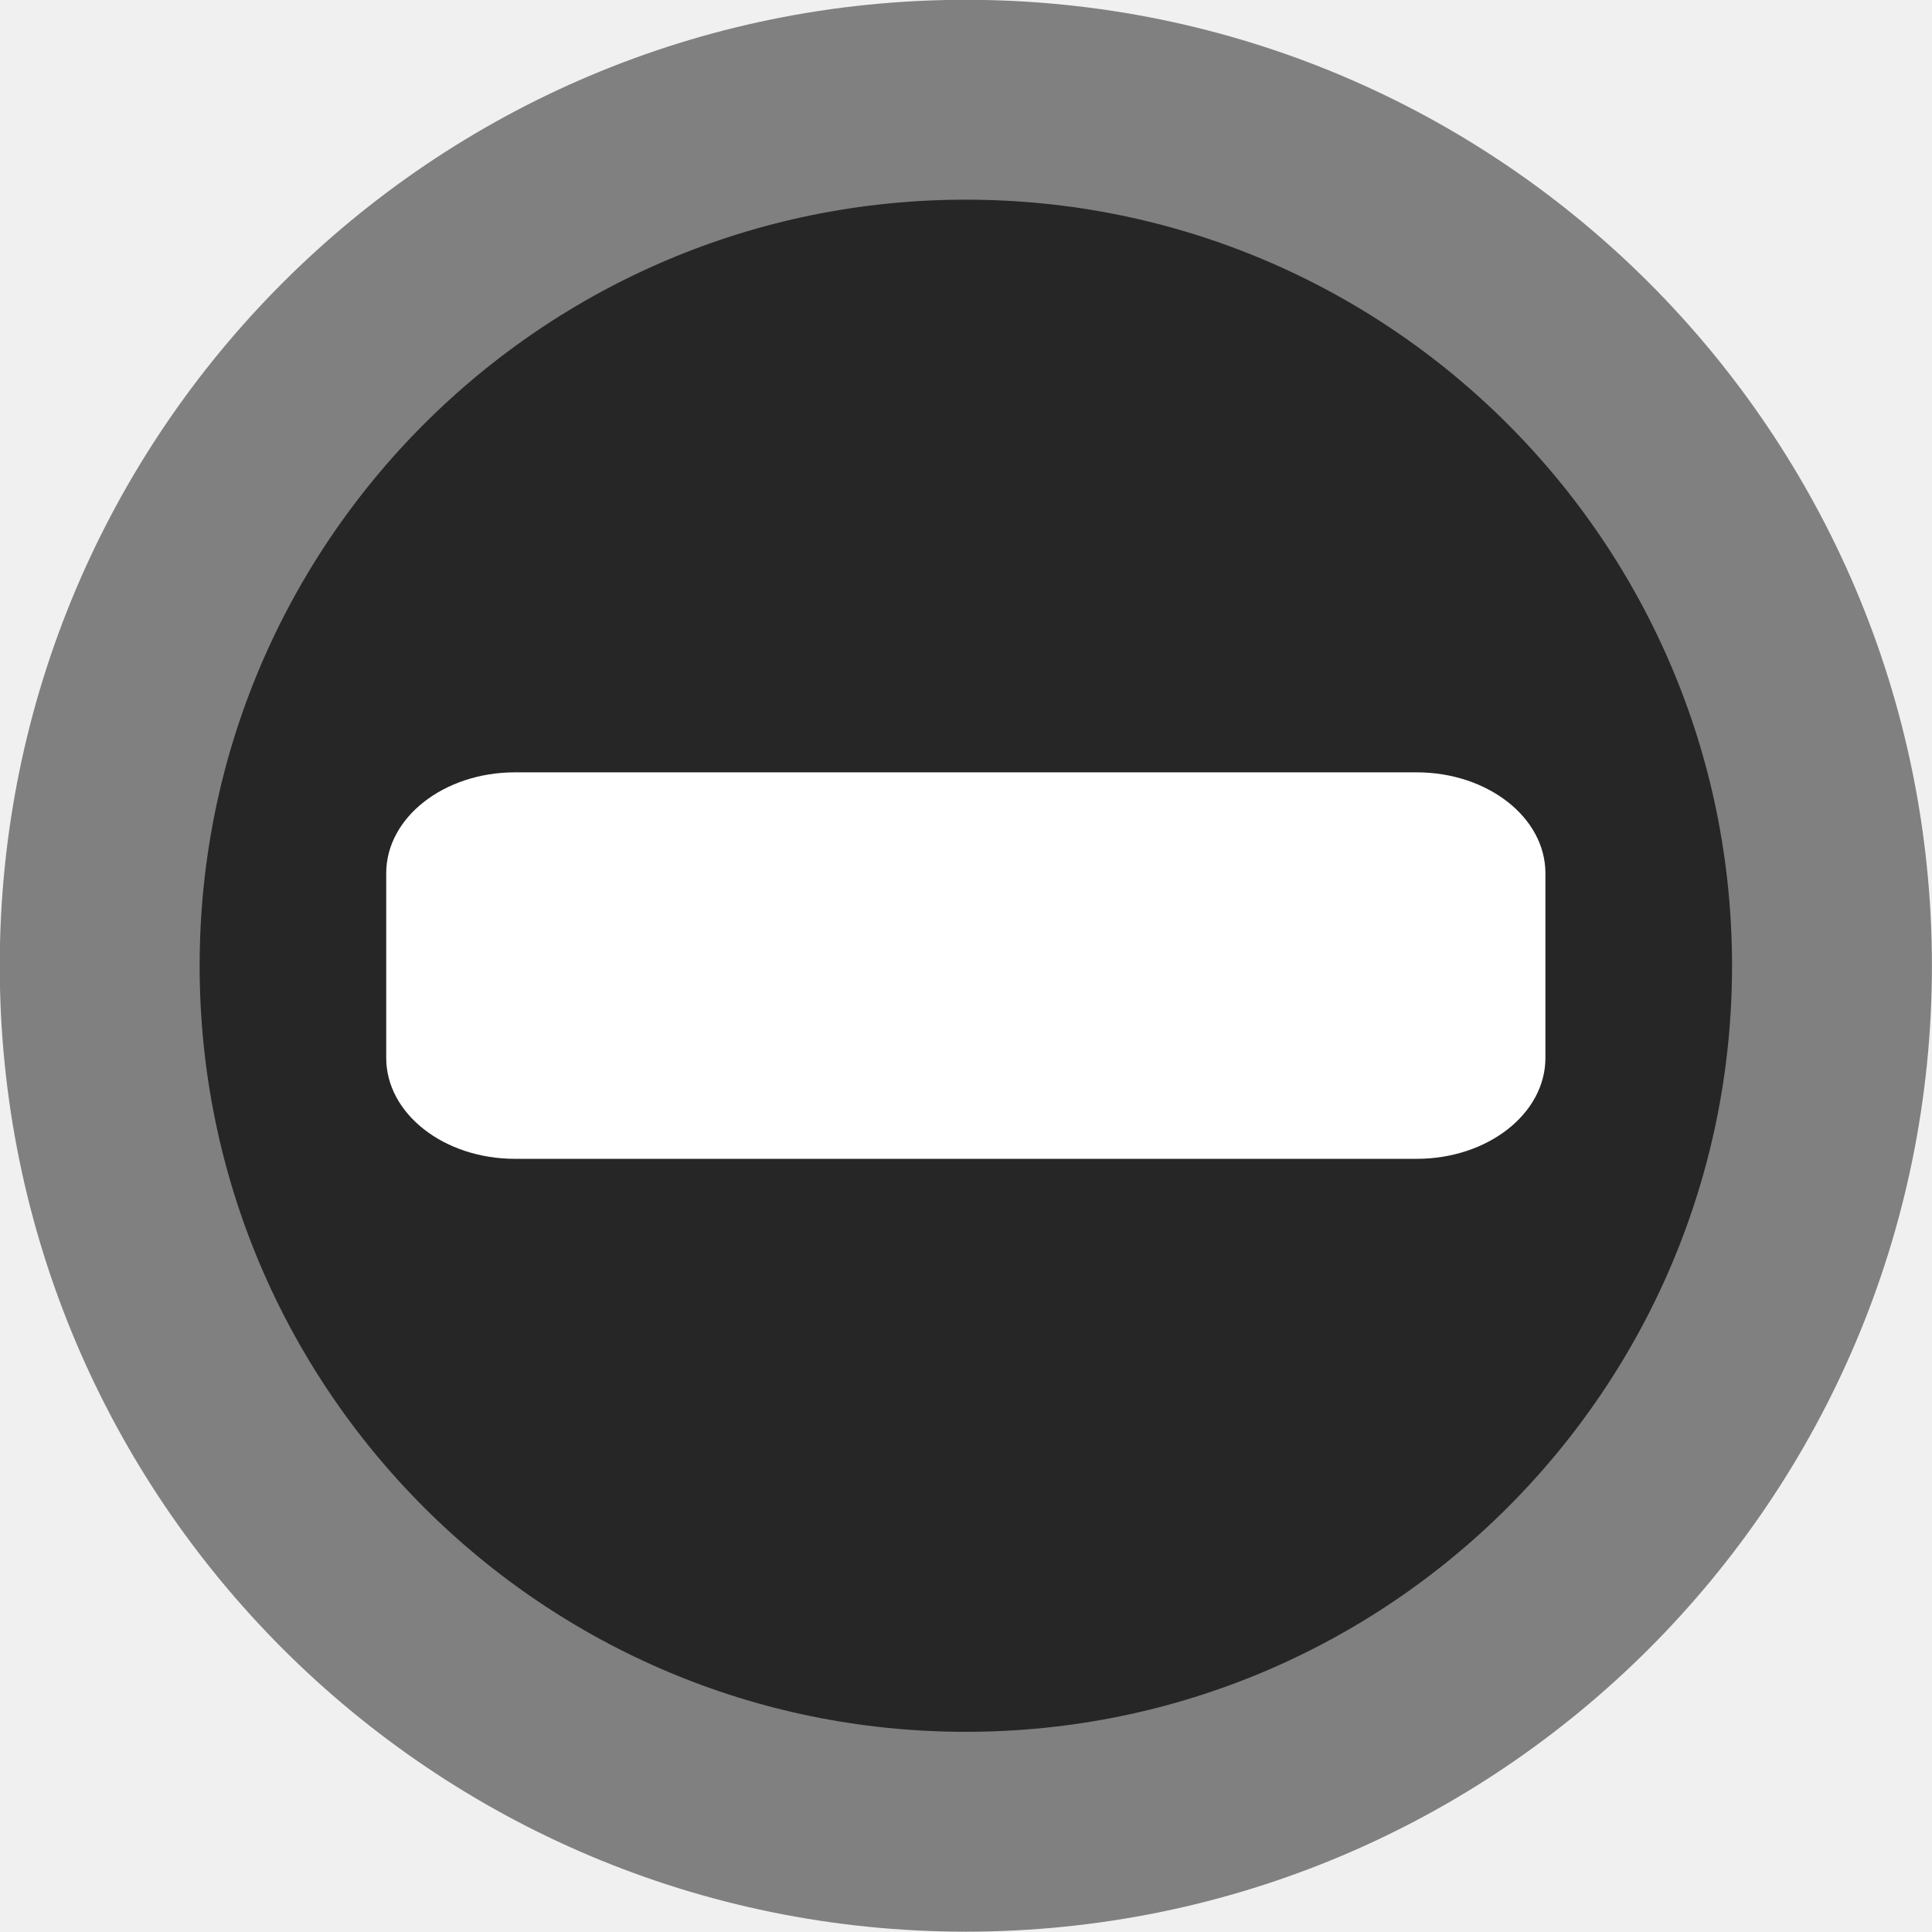
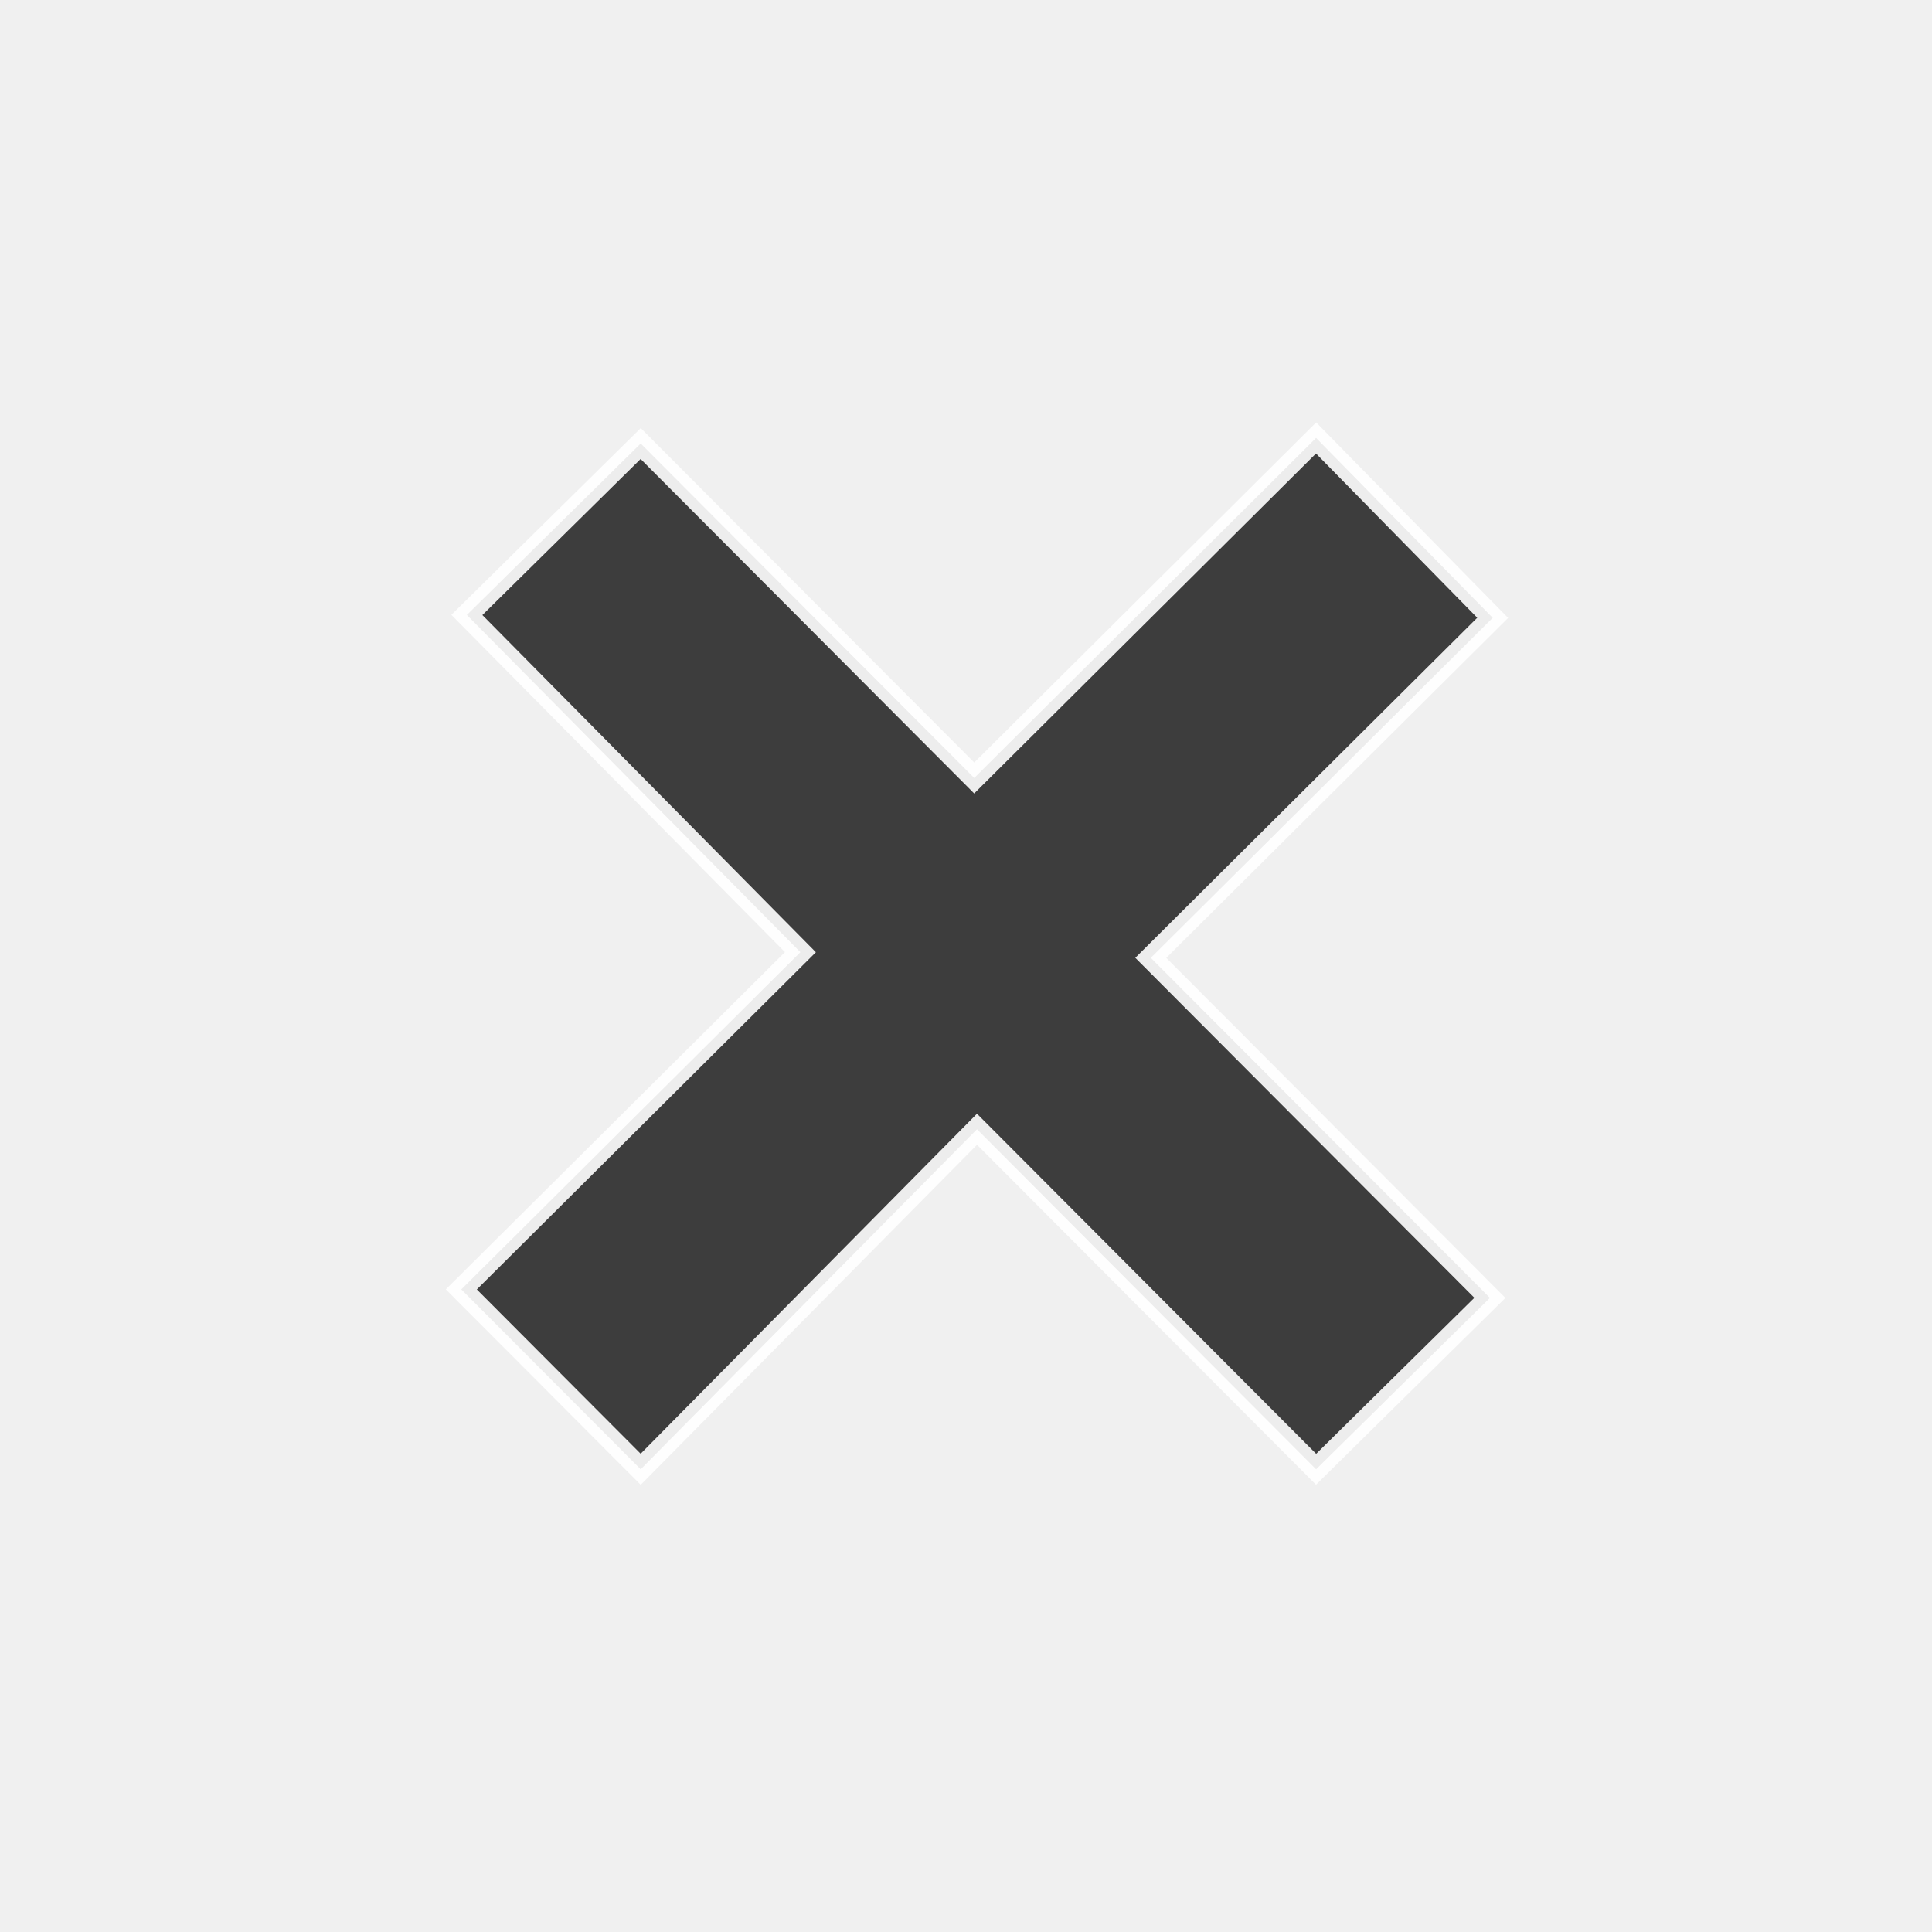
- <svg xmlns="http://www.w3.org/2000/svg" width="21" height="21" id="svg3771" version="1.1">
+ <svg xmlns="http://www.w3.org/2000/svg" width="22" height="22" id="svg3771" version="1.1">
  <defs id="defs3773" />
-   <g id="layer1" transform="translate(0,-11)">
-     <path style="fill:#262626;fill-opacity:1;stroke:#262626;stroke-width:0;stroke-linecap:butt;stroke-linejoin:miter;stroke-miterlimit:4;stroke-opacity:1;stroke-dasharray:none" id="path4484" d="m 30,16.5 a 13.5,13.5 0 1 1 -27,0 13.5,13.5 0 1 1 27,0 z" transform="matrix(0.6713584,0,0,0.6748782,-0.6165384,10.36947)" />
-     <path style="fill:none;stroke:#262626;stroke-width:0;stroke-linecap:butt;stroke-linejoin:miter;stroke-miterlimit:4;stroke-opacity:1;stroke-dasharray:none" id="path4471" d="M 31,16 C 31,24.284 24.284,31 16,31 7.716,31 1,24.284 1,16 1,7.716 7.716,1 16,1 24.284,1 31,7.716 31,16 z" />
-     <path style="fill:none;stroke:#808080;stroke-width:3;stroke-linecap:butt;stroke-linejoin:miter;stroke-miterlimit:4;stroke-opacity:1;stroke-dasharray:none" id="path4477" d="M 27,14 A 13,13 0 1 1 1,14 13,13 0 1 1 27,14 z" transform="matrix(0.7241971,0,0,0.724083,0.3594776,11.36006)" />
-     <rect style="fill:#ffffff;fill-opacity:1;stroke:#262626;stroke-width:0;stroke-linecap:butt;stroke-linejoin:miter;stroke-miterlimit:4;stroke-opacity:1;stroke-dasharray:none" id="rect4479" width="12.6" height="4.201" x="4.198" y="19.395" rx="1.4" ry="1.097" />
+   <g id="layer1" transform="translate(0,-10)" style="display:inline">
+     <path style="fill:#000000;fill-opacity:0.746;stroke:#ffffff;stroke-width:0.244;stroke-miterlimit:4;stroke-opacity:0.904;stroke-dasharray:none;filter:url(#filter3796)" id="path3758" d="m 14.25,15.75 -3.812,3.781 -3.719,-3.719 -1.938,1.906 3.719,3.75 -3.781,3.75 2,2 3.75,-3.781 3.781,3.781 1.938,-1.906 -3.781,-3.781 3.812,-3.781 -1.969,-2 z" transform="matrix(1.021247,0,0,1.02403,0.4338203,-1.141262)" />
  </g>
</svg>
